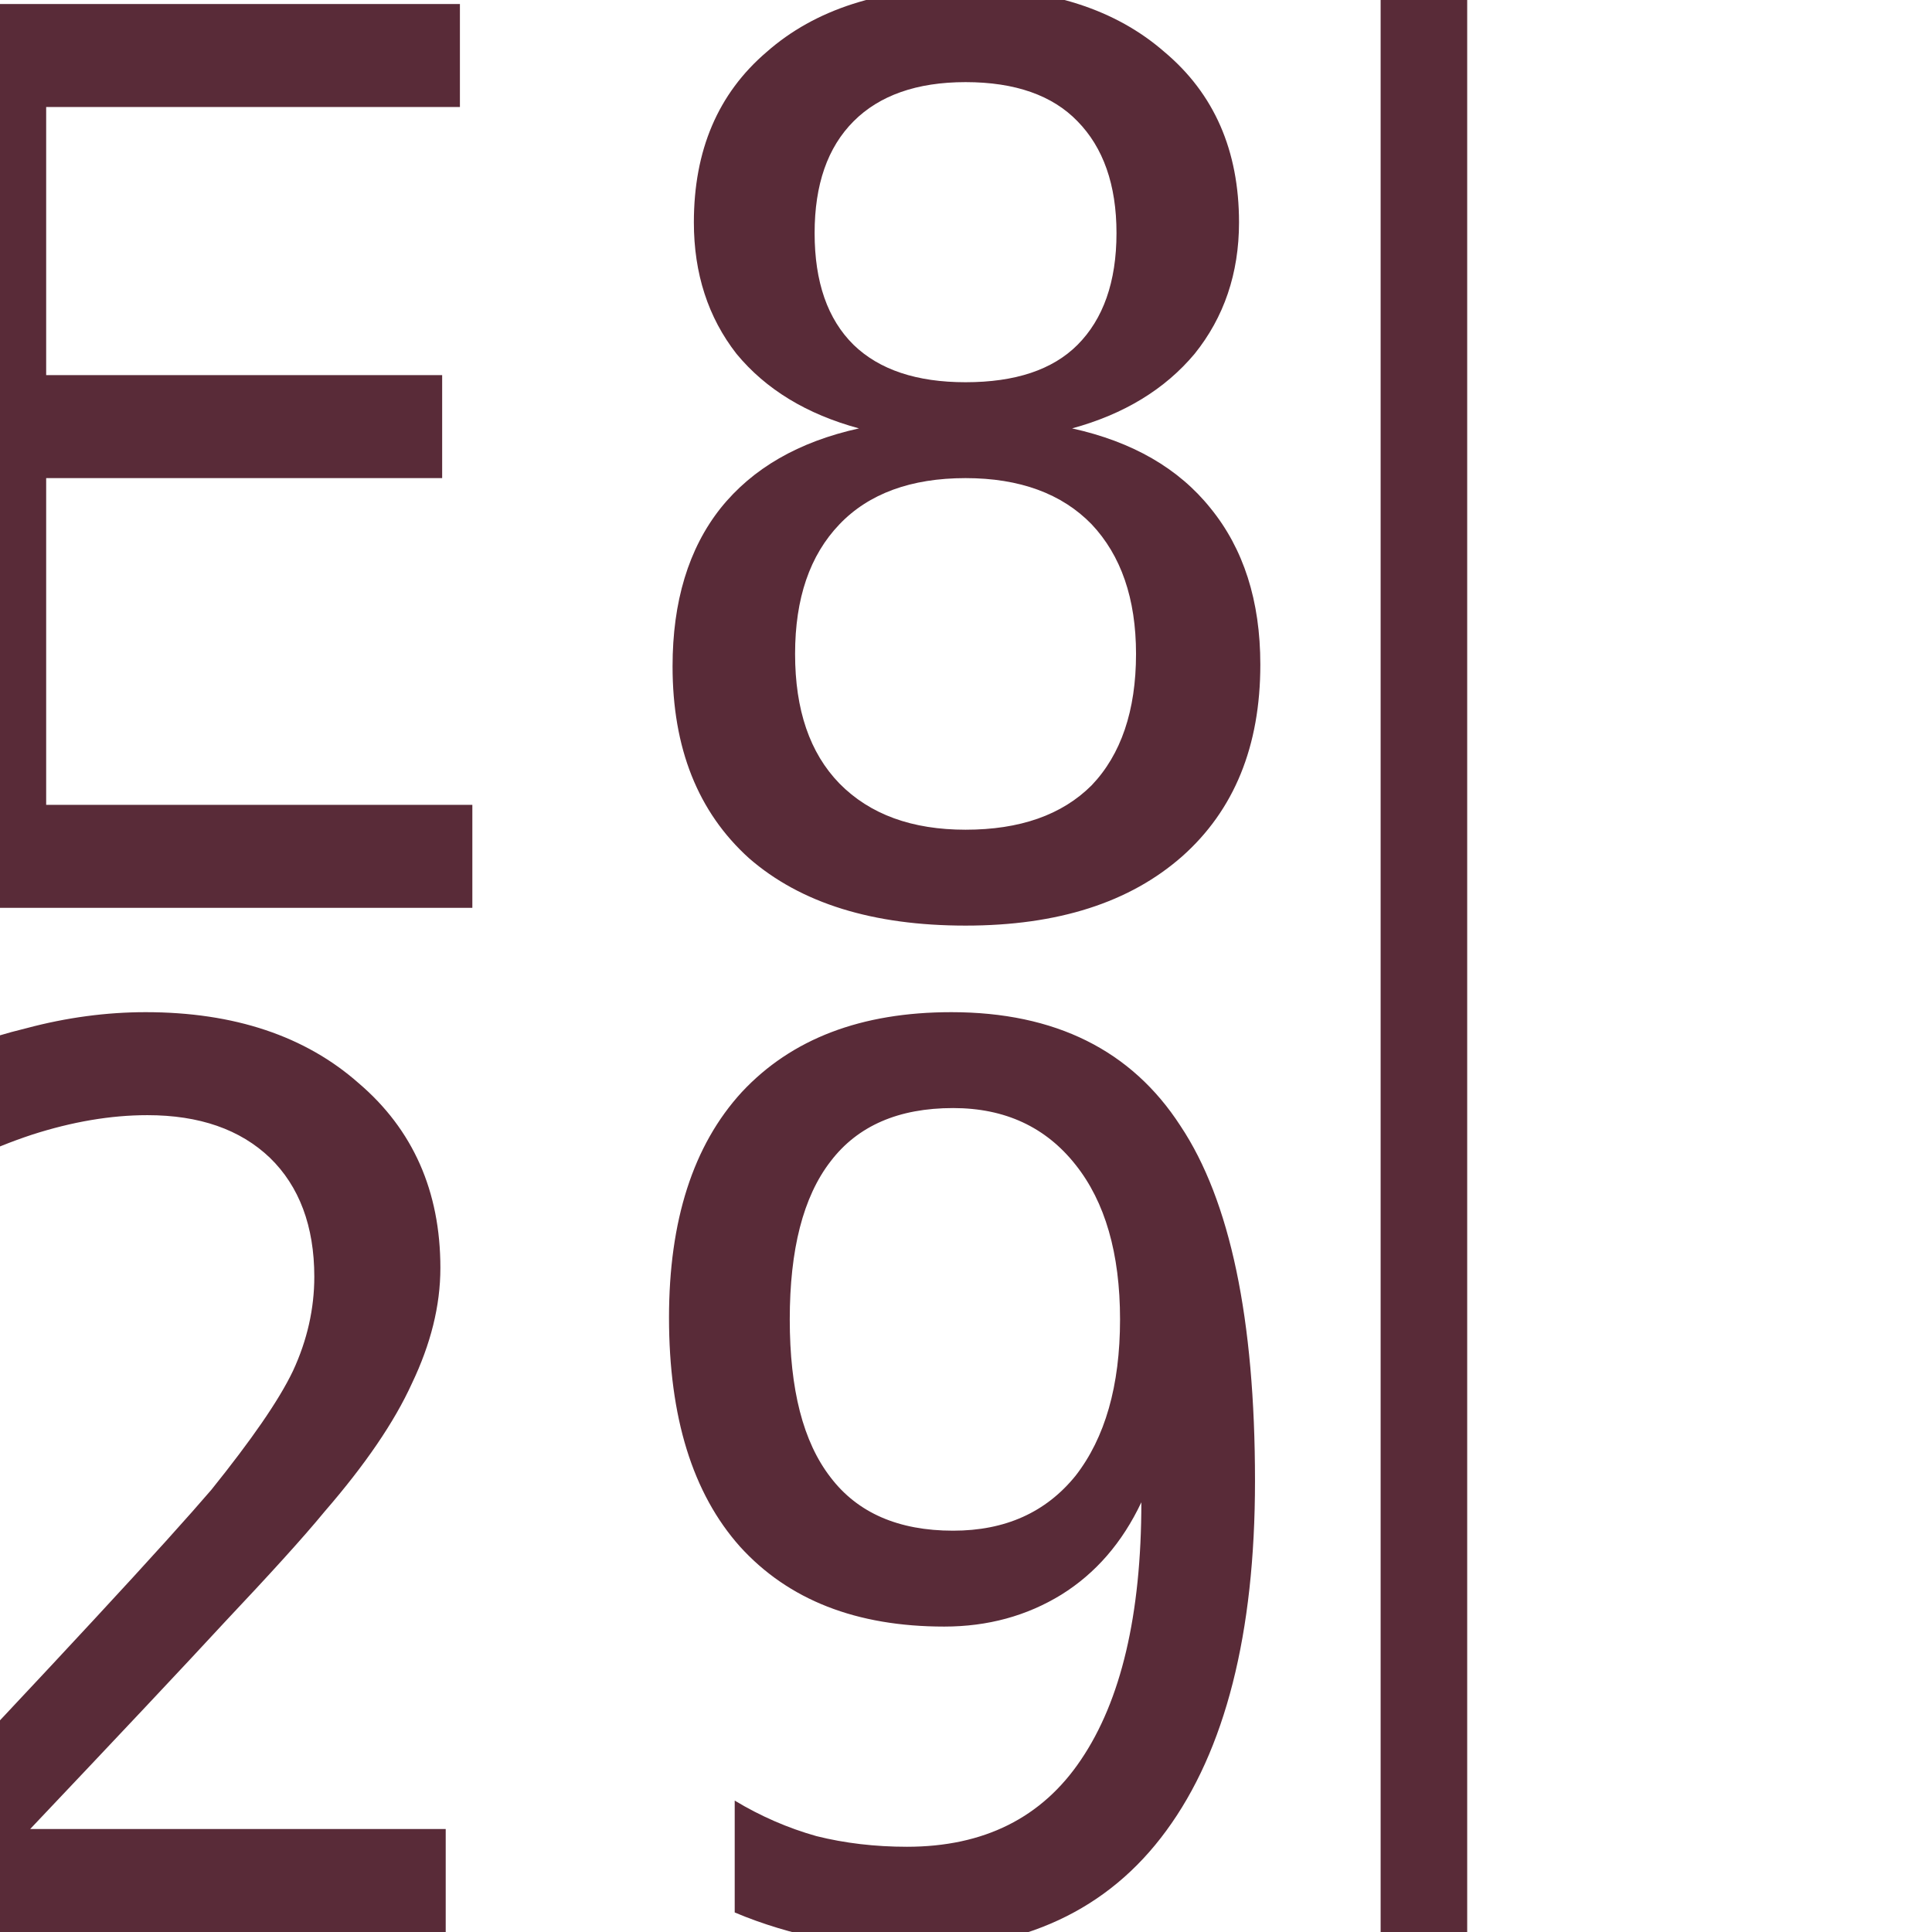
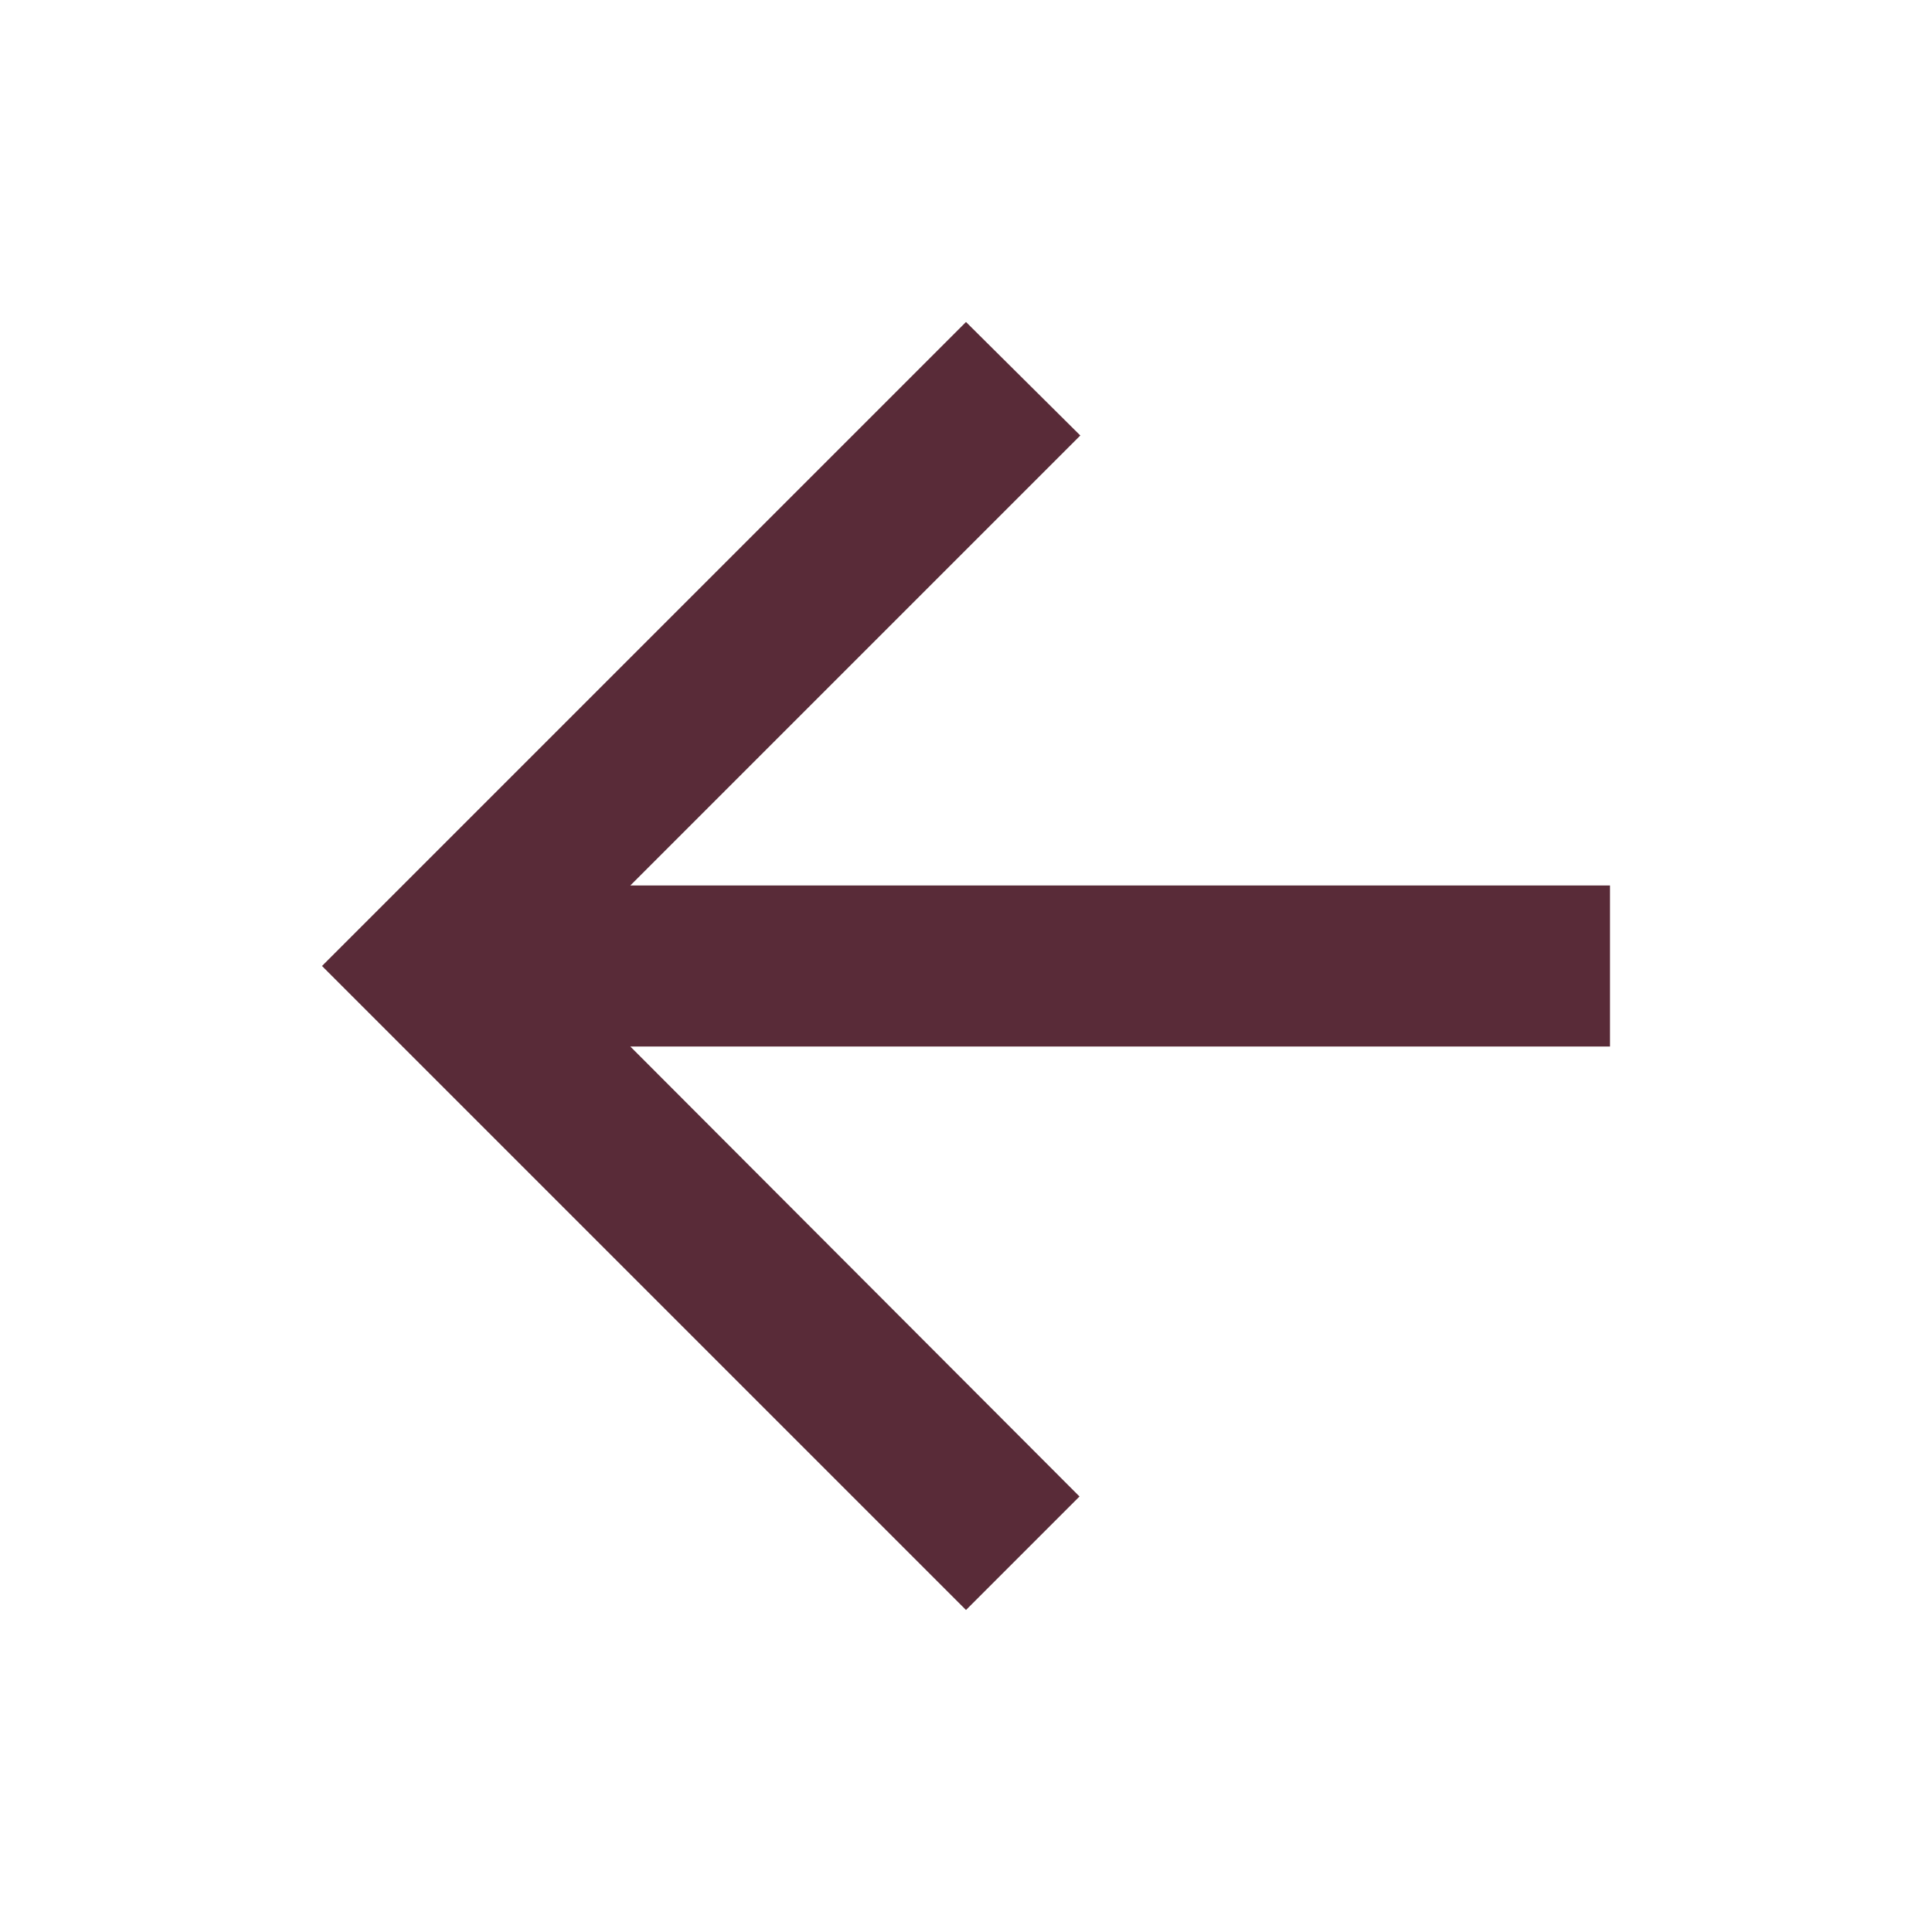
- <svg xmlns="http://www.w3.org/2000/svg" width="17" height="17" viewBox="0 0 17 17">
-   <text fill="#592B38" fill-rule="evenodd" font-family="material" font-size="24" transform="translate(-139 -83)">
-     <tspan x="135" y="100"></tspan>
-   </text>
+ <svg xmlns="http://www.w3.org/2000/svg" fill="#592B38" height="24" viewBox="0 0 24 24" width="24">
+   <path d="M0 0h24v24H0z" fill="none" />
+   <path d="M20 11H7.83l5.59-5.59L12 4l-8 8 8 8 1.41-1.41L7.83 13H20v-2z" />
</svg>
